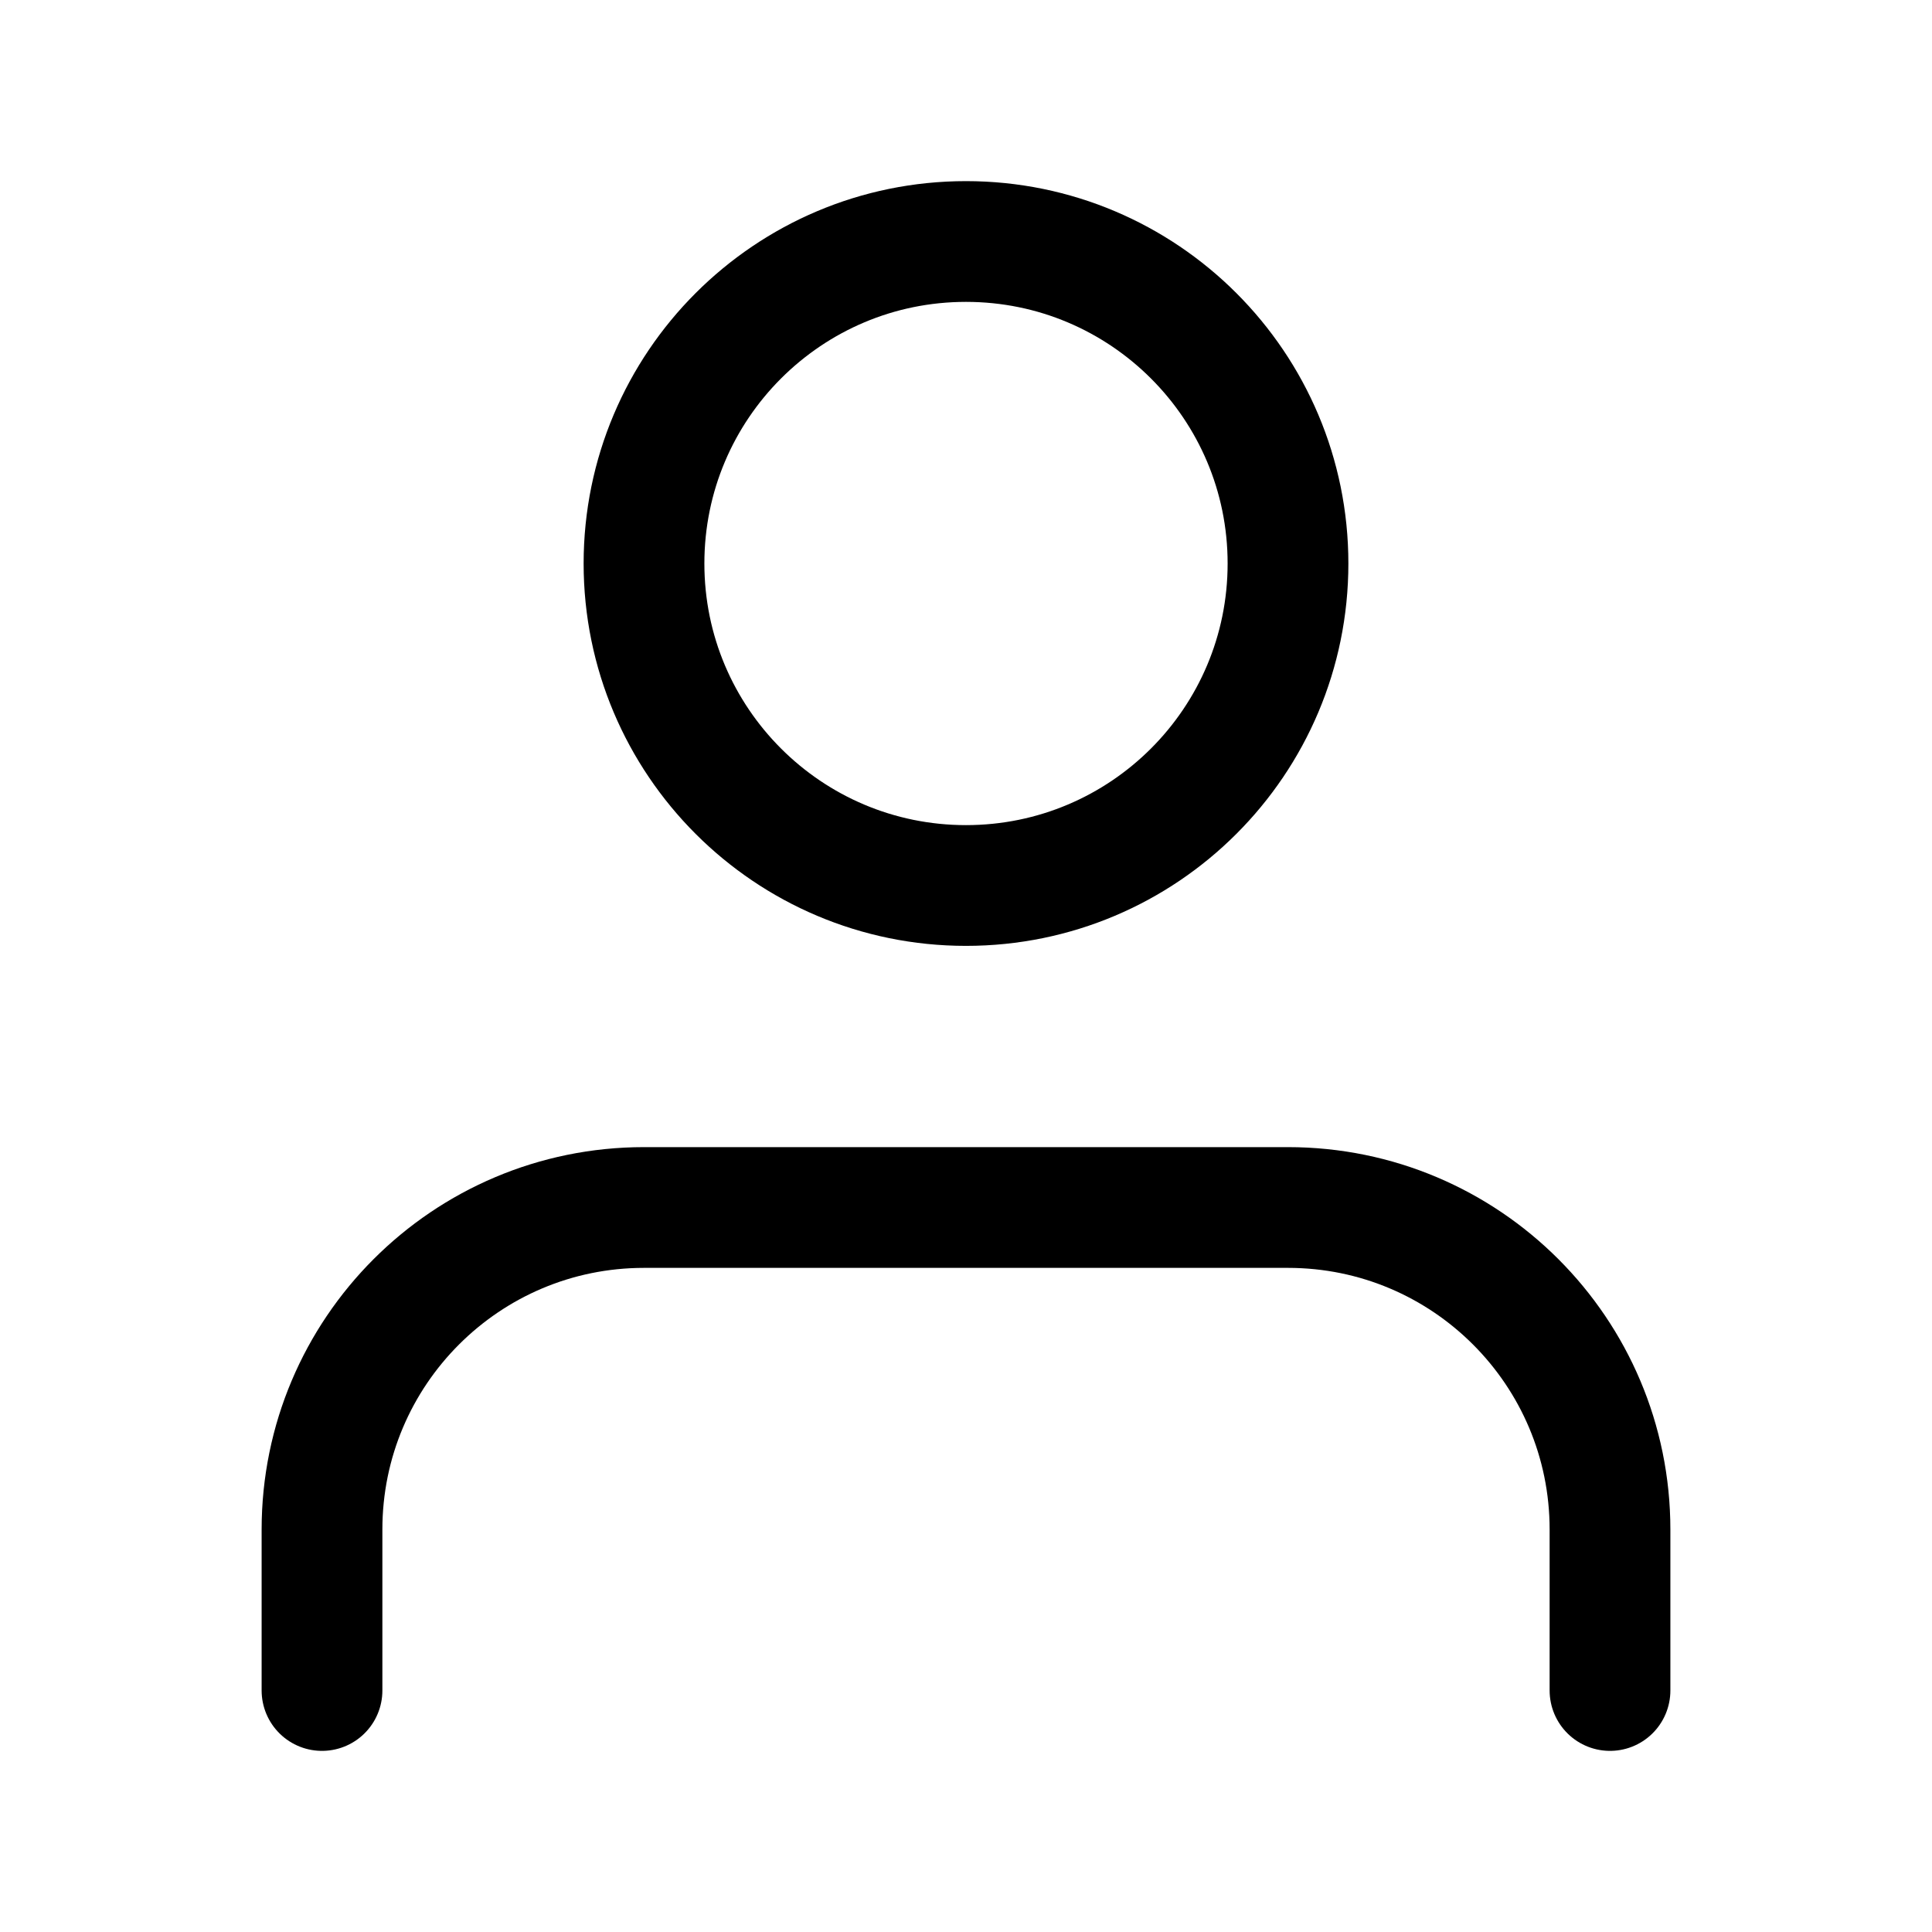
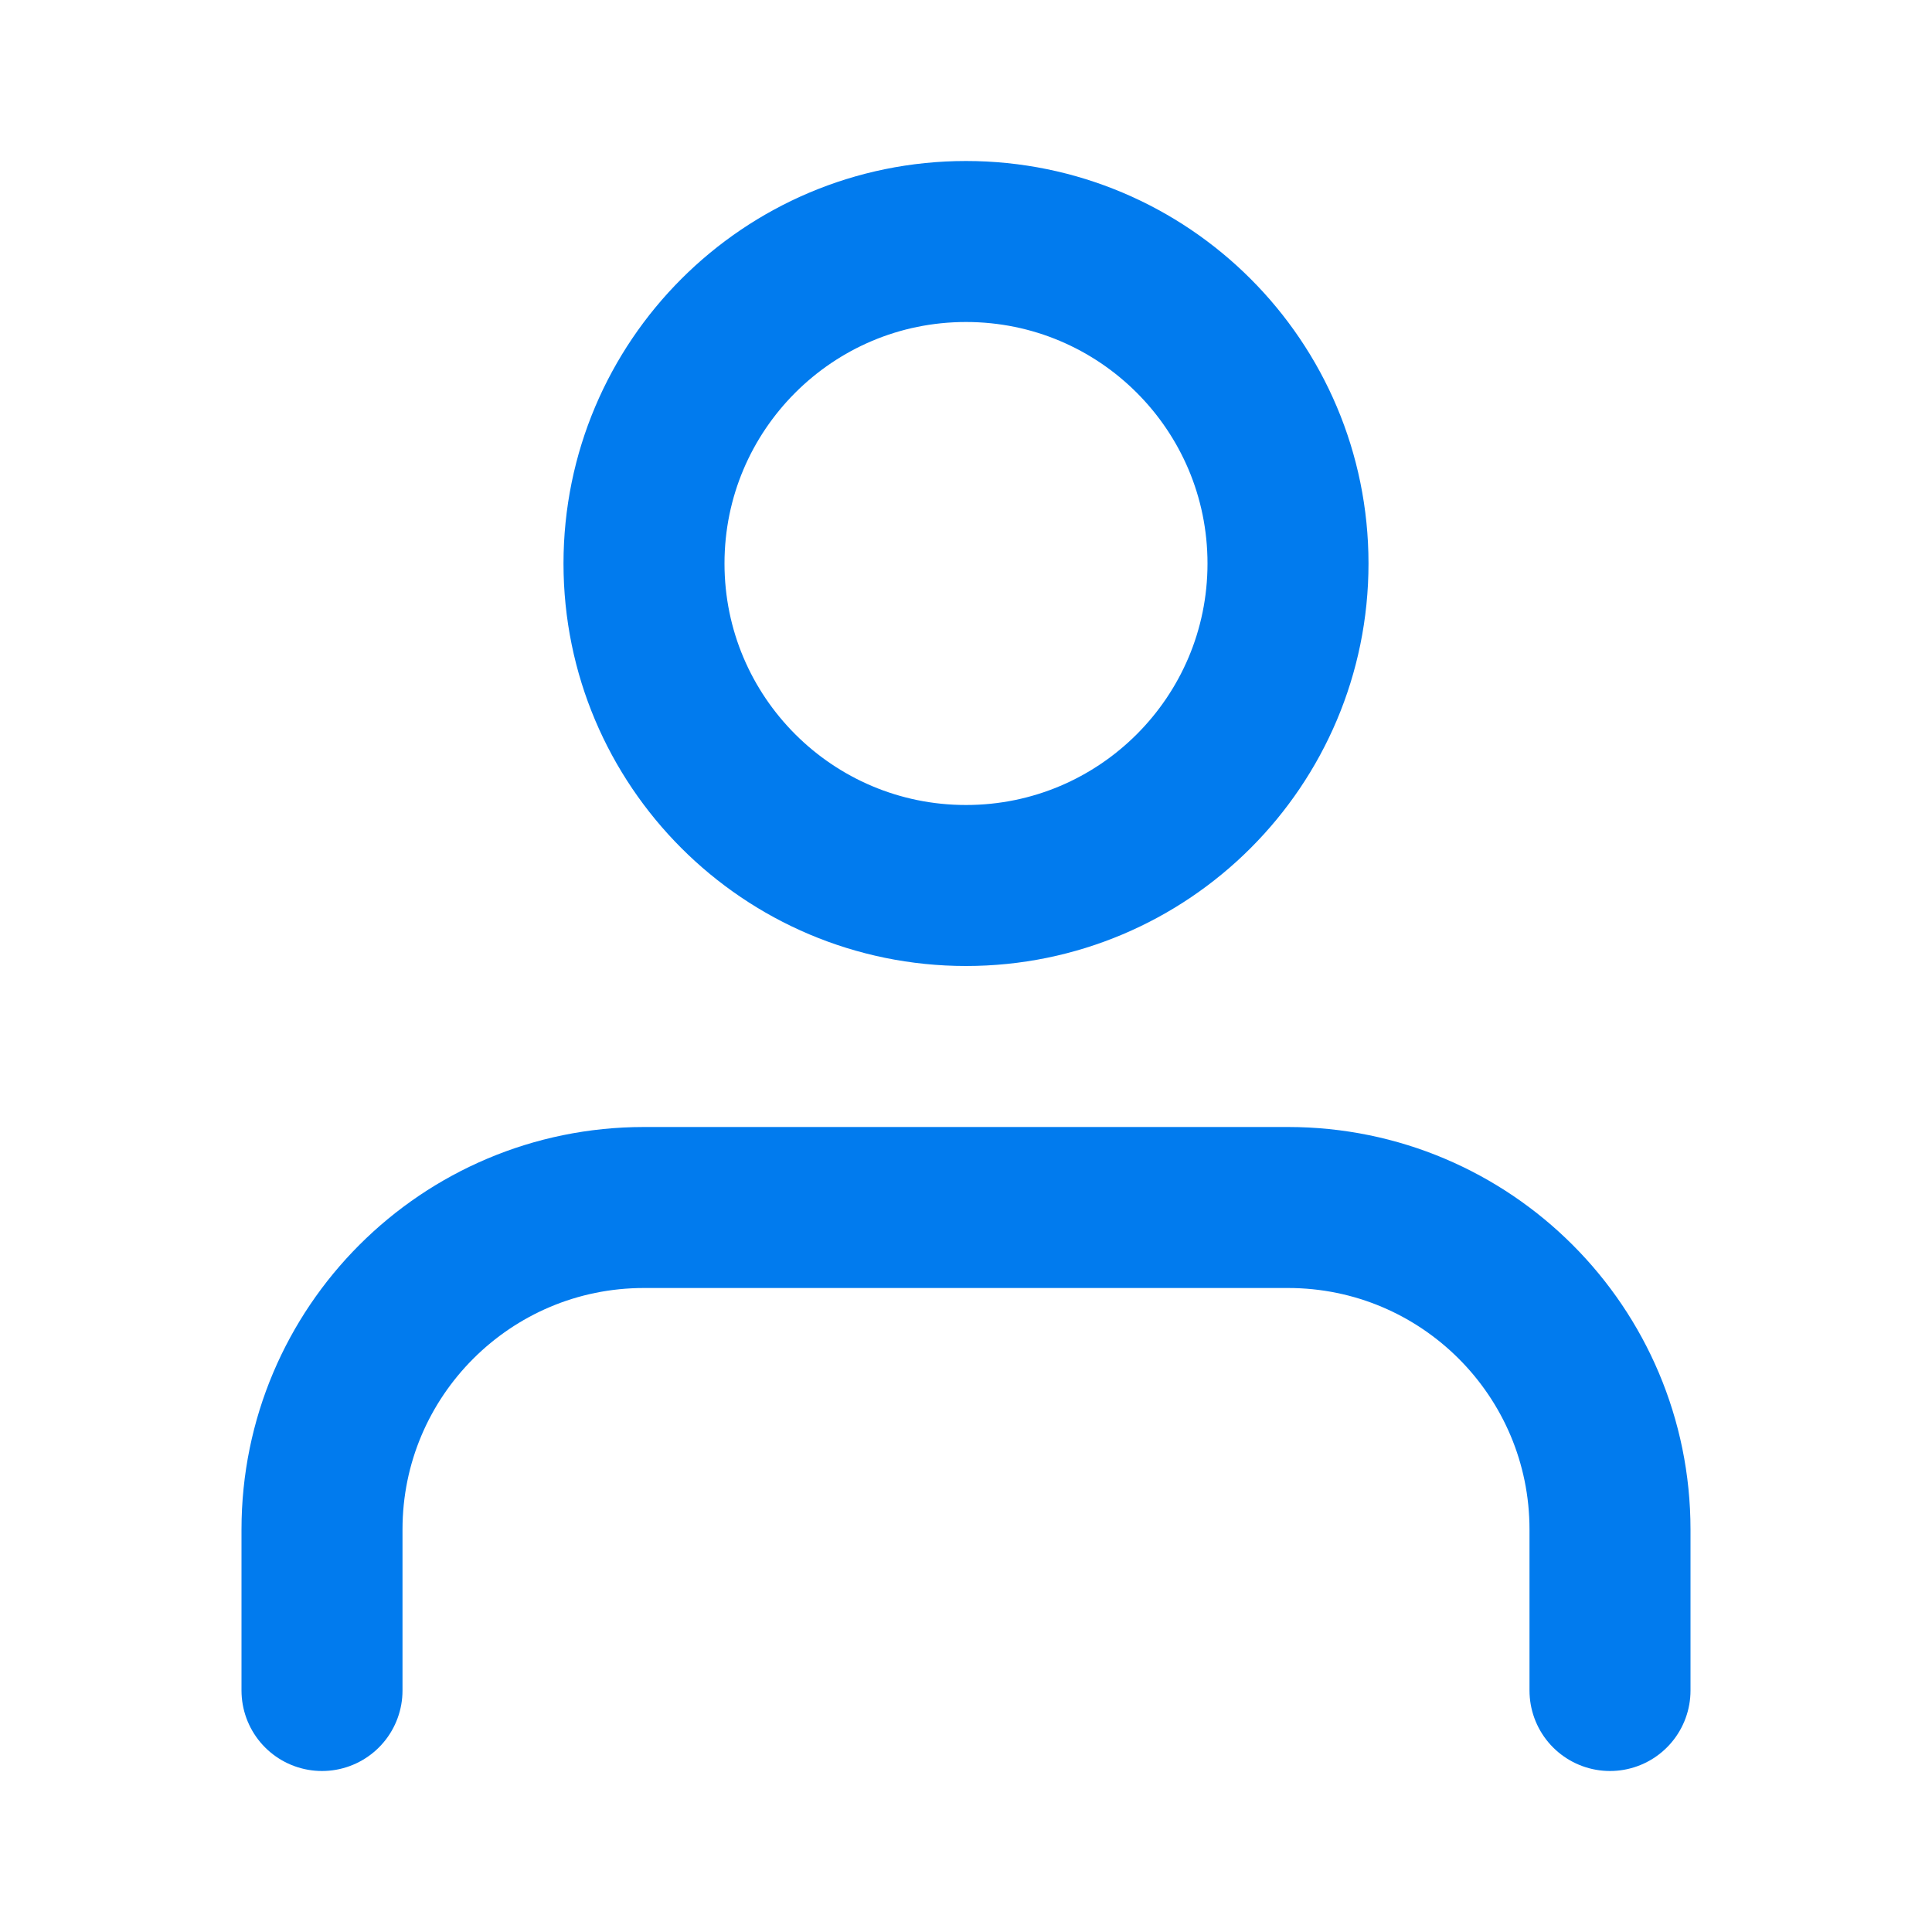
- <svg xmlns="http://www.w3.org/2000/svg" width="36" height="36" viewBox="0 0 24 24" fill="none" stroke="currentColor" stroke-width="1.5" stroke-linecap="round" stroke-linejoin="round" class="feather feather-user">
+ <svg xmlns="http://www.w3.org/2000/svg" width="24" height="24" viewBox="0 0 24 24" fill="none" stroke="#017BEE" stroke-width="2" stroke-linecap="round" stroke-linejoin="round" class="feather feather-user">
  <path d="M20 21v-2a4 4 0 0 0-4-4H8a4 4 0 0 0-4 4v2" />
  <circle cx="12" cy="7" r="4" />
</svg>
